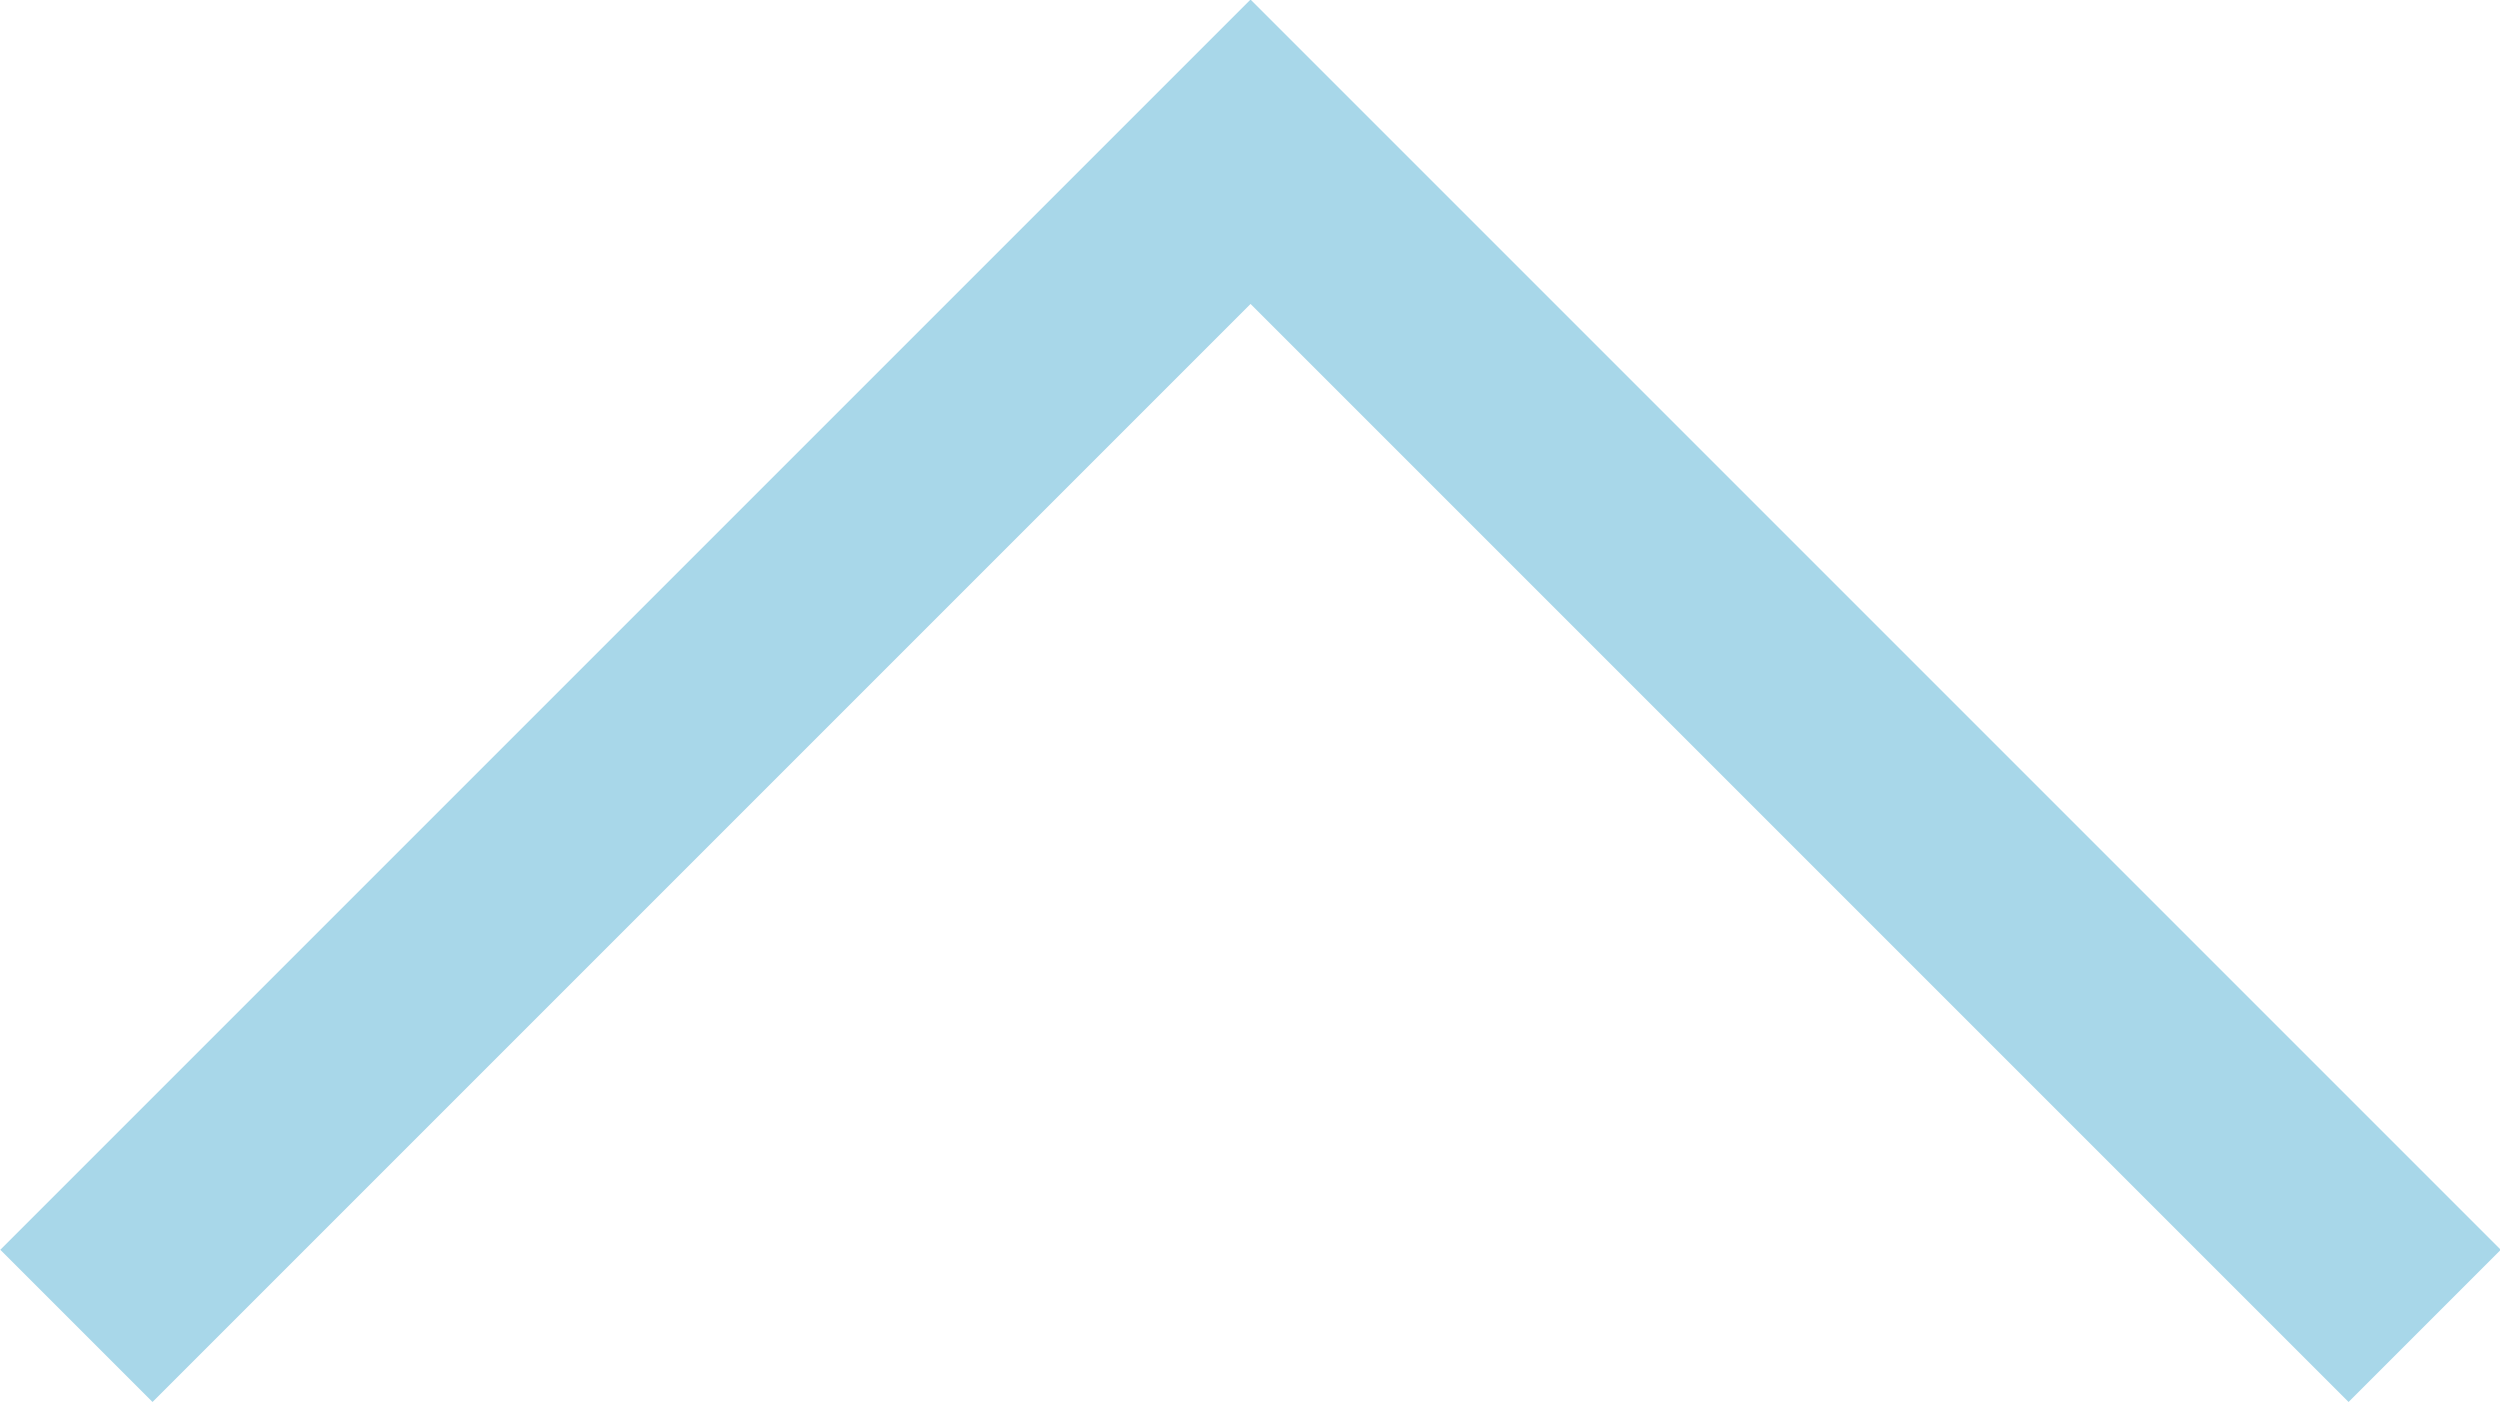
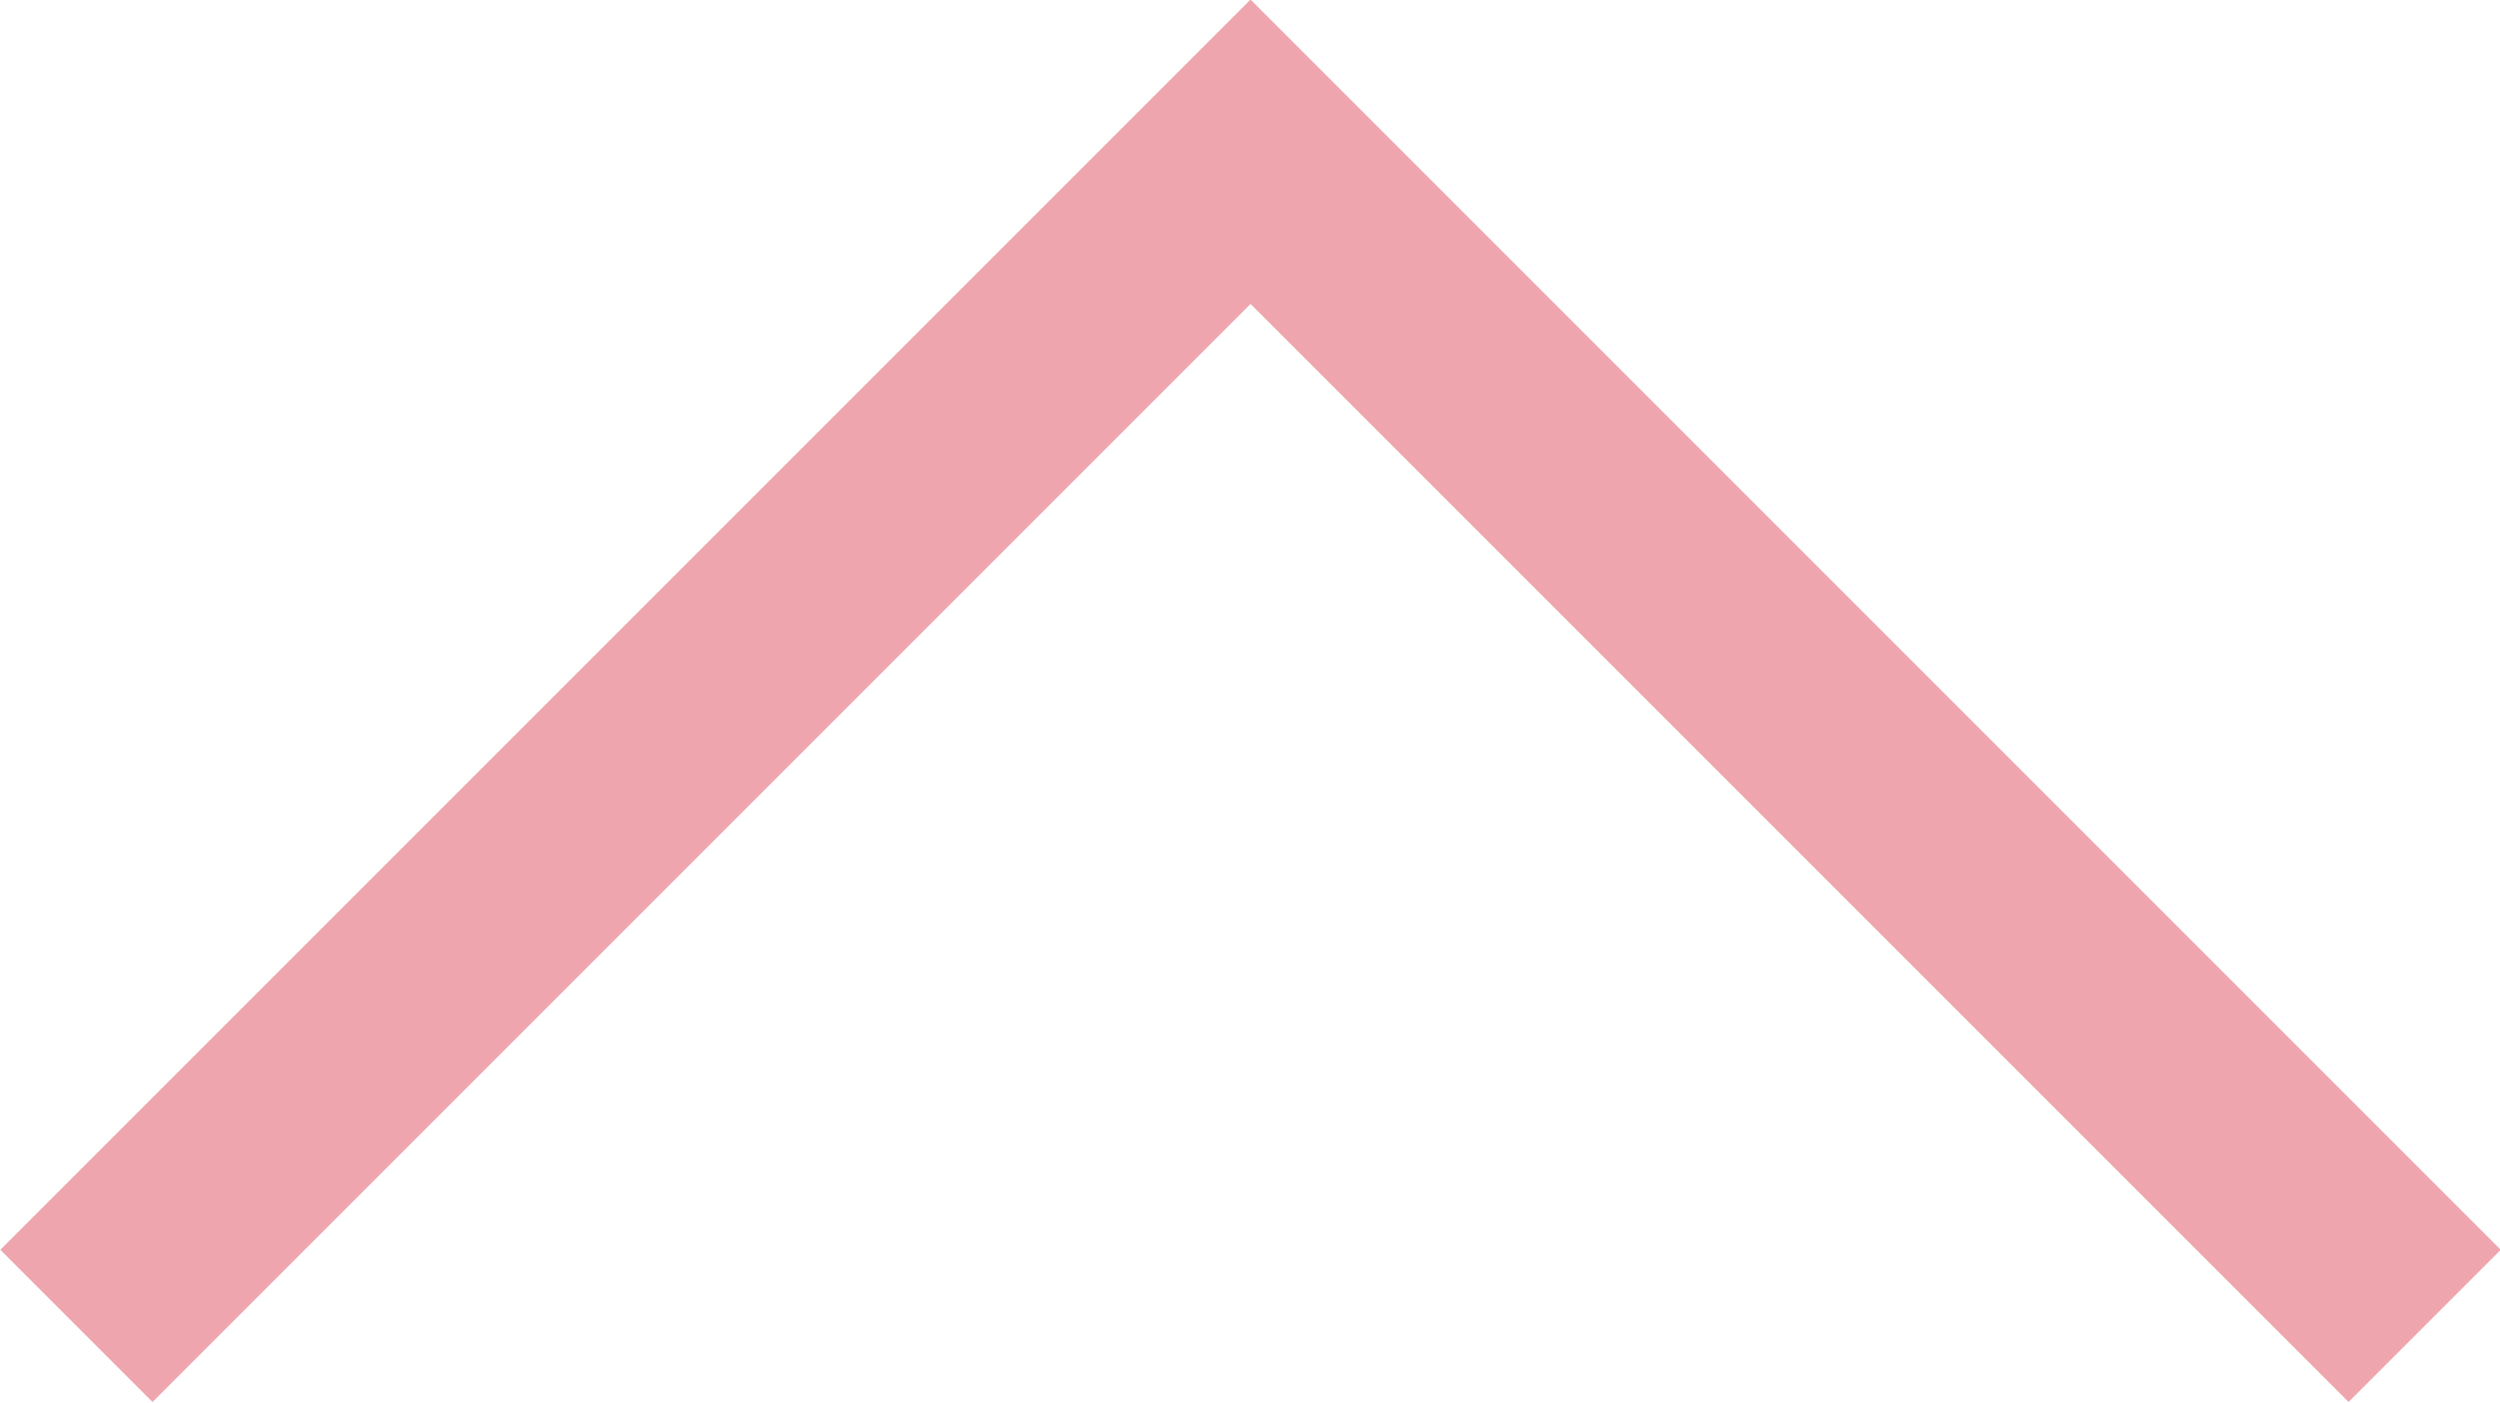
<svg xmlns="http://www.w3.org/2000/svg" viewBox="0 0 23.23 13.03">
  <defs>
-     <style>.cls-1{fill:none;stroke:#269ac7;stroke-miterlimit:10;stroke-width:2px;opacity:0.4;}</style>
+     <style>.cls-1{fill:none;stroke:#d81f32;stroke-miterlimit:10;stroke-width:2px;opacity:0.4;}</style>
  </defs>
  <g id="レイヤー_2" data-name="レイヤー 2">
    <g id="SP">
      <polyline class="cls-1" points="22.53 12.32 11.62 1.41 0.71 12.32" />
    </g>
  </g>
</svg>
